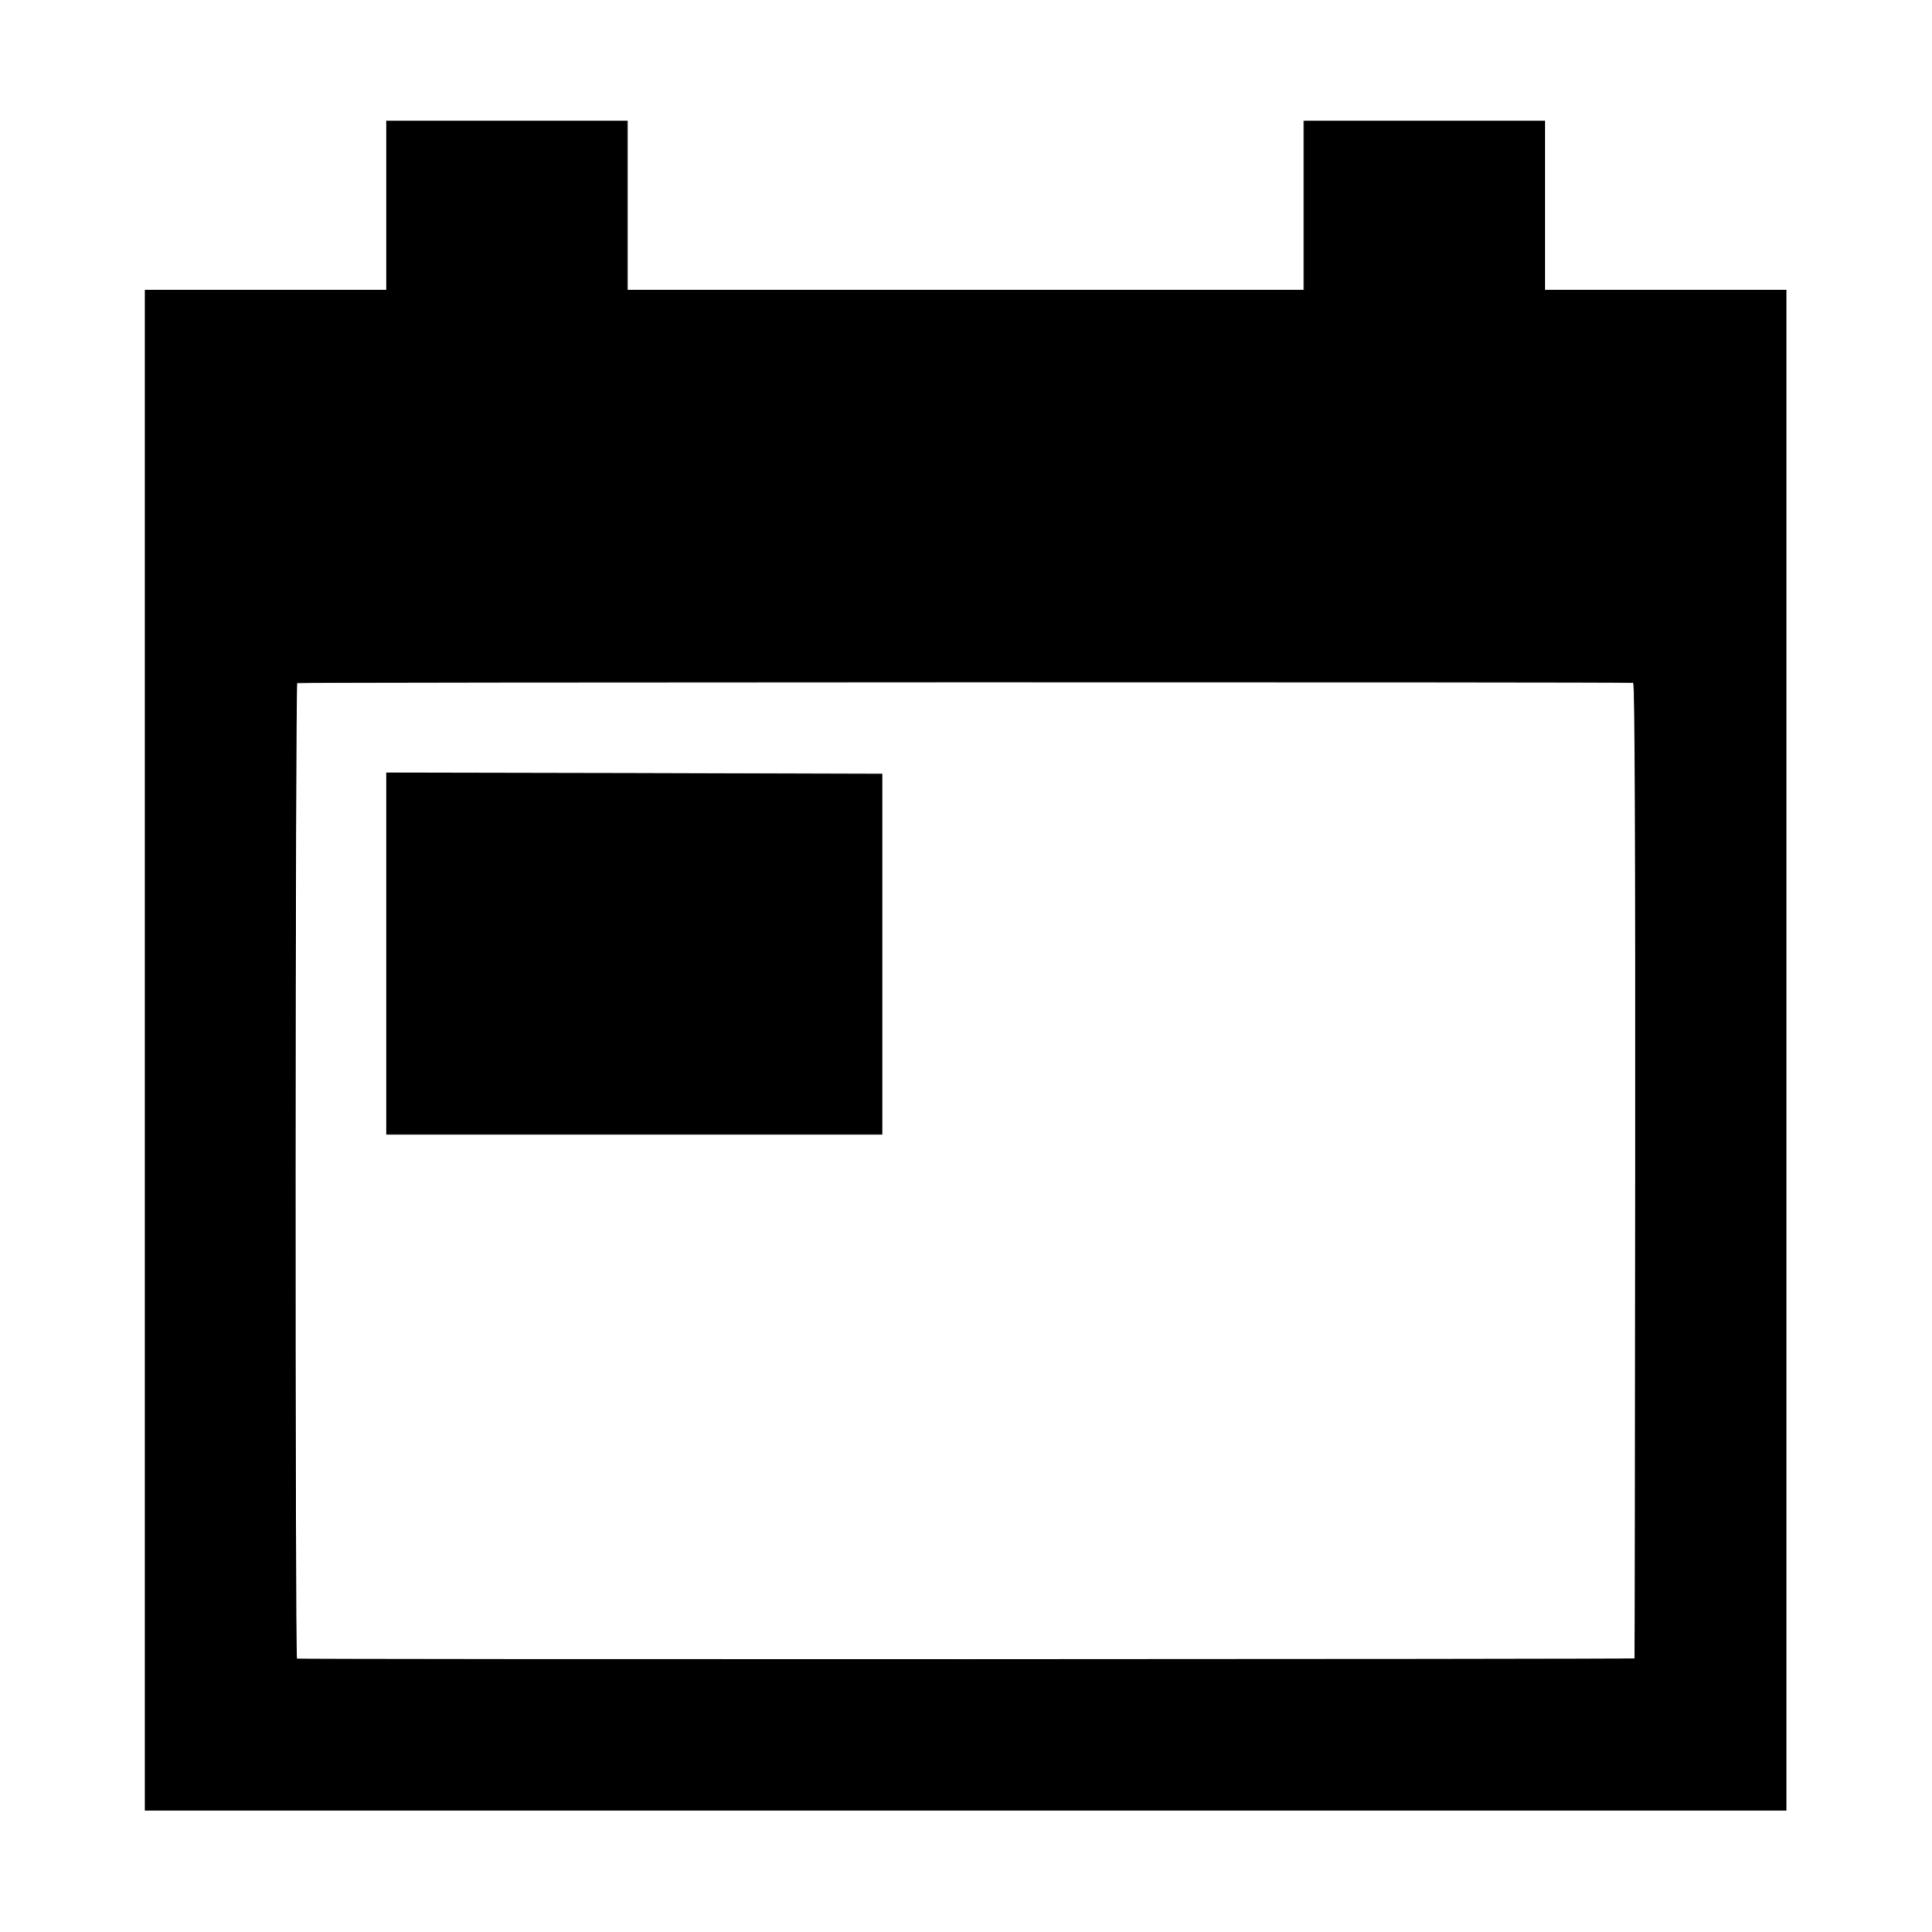
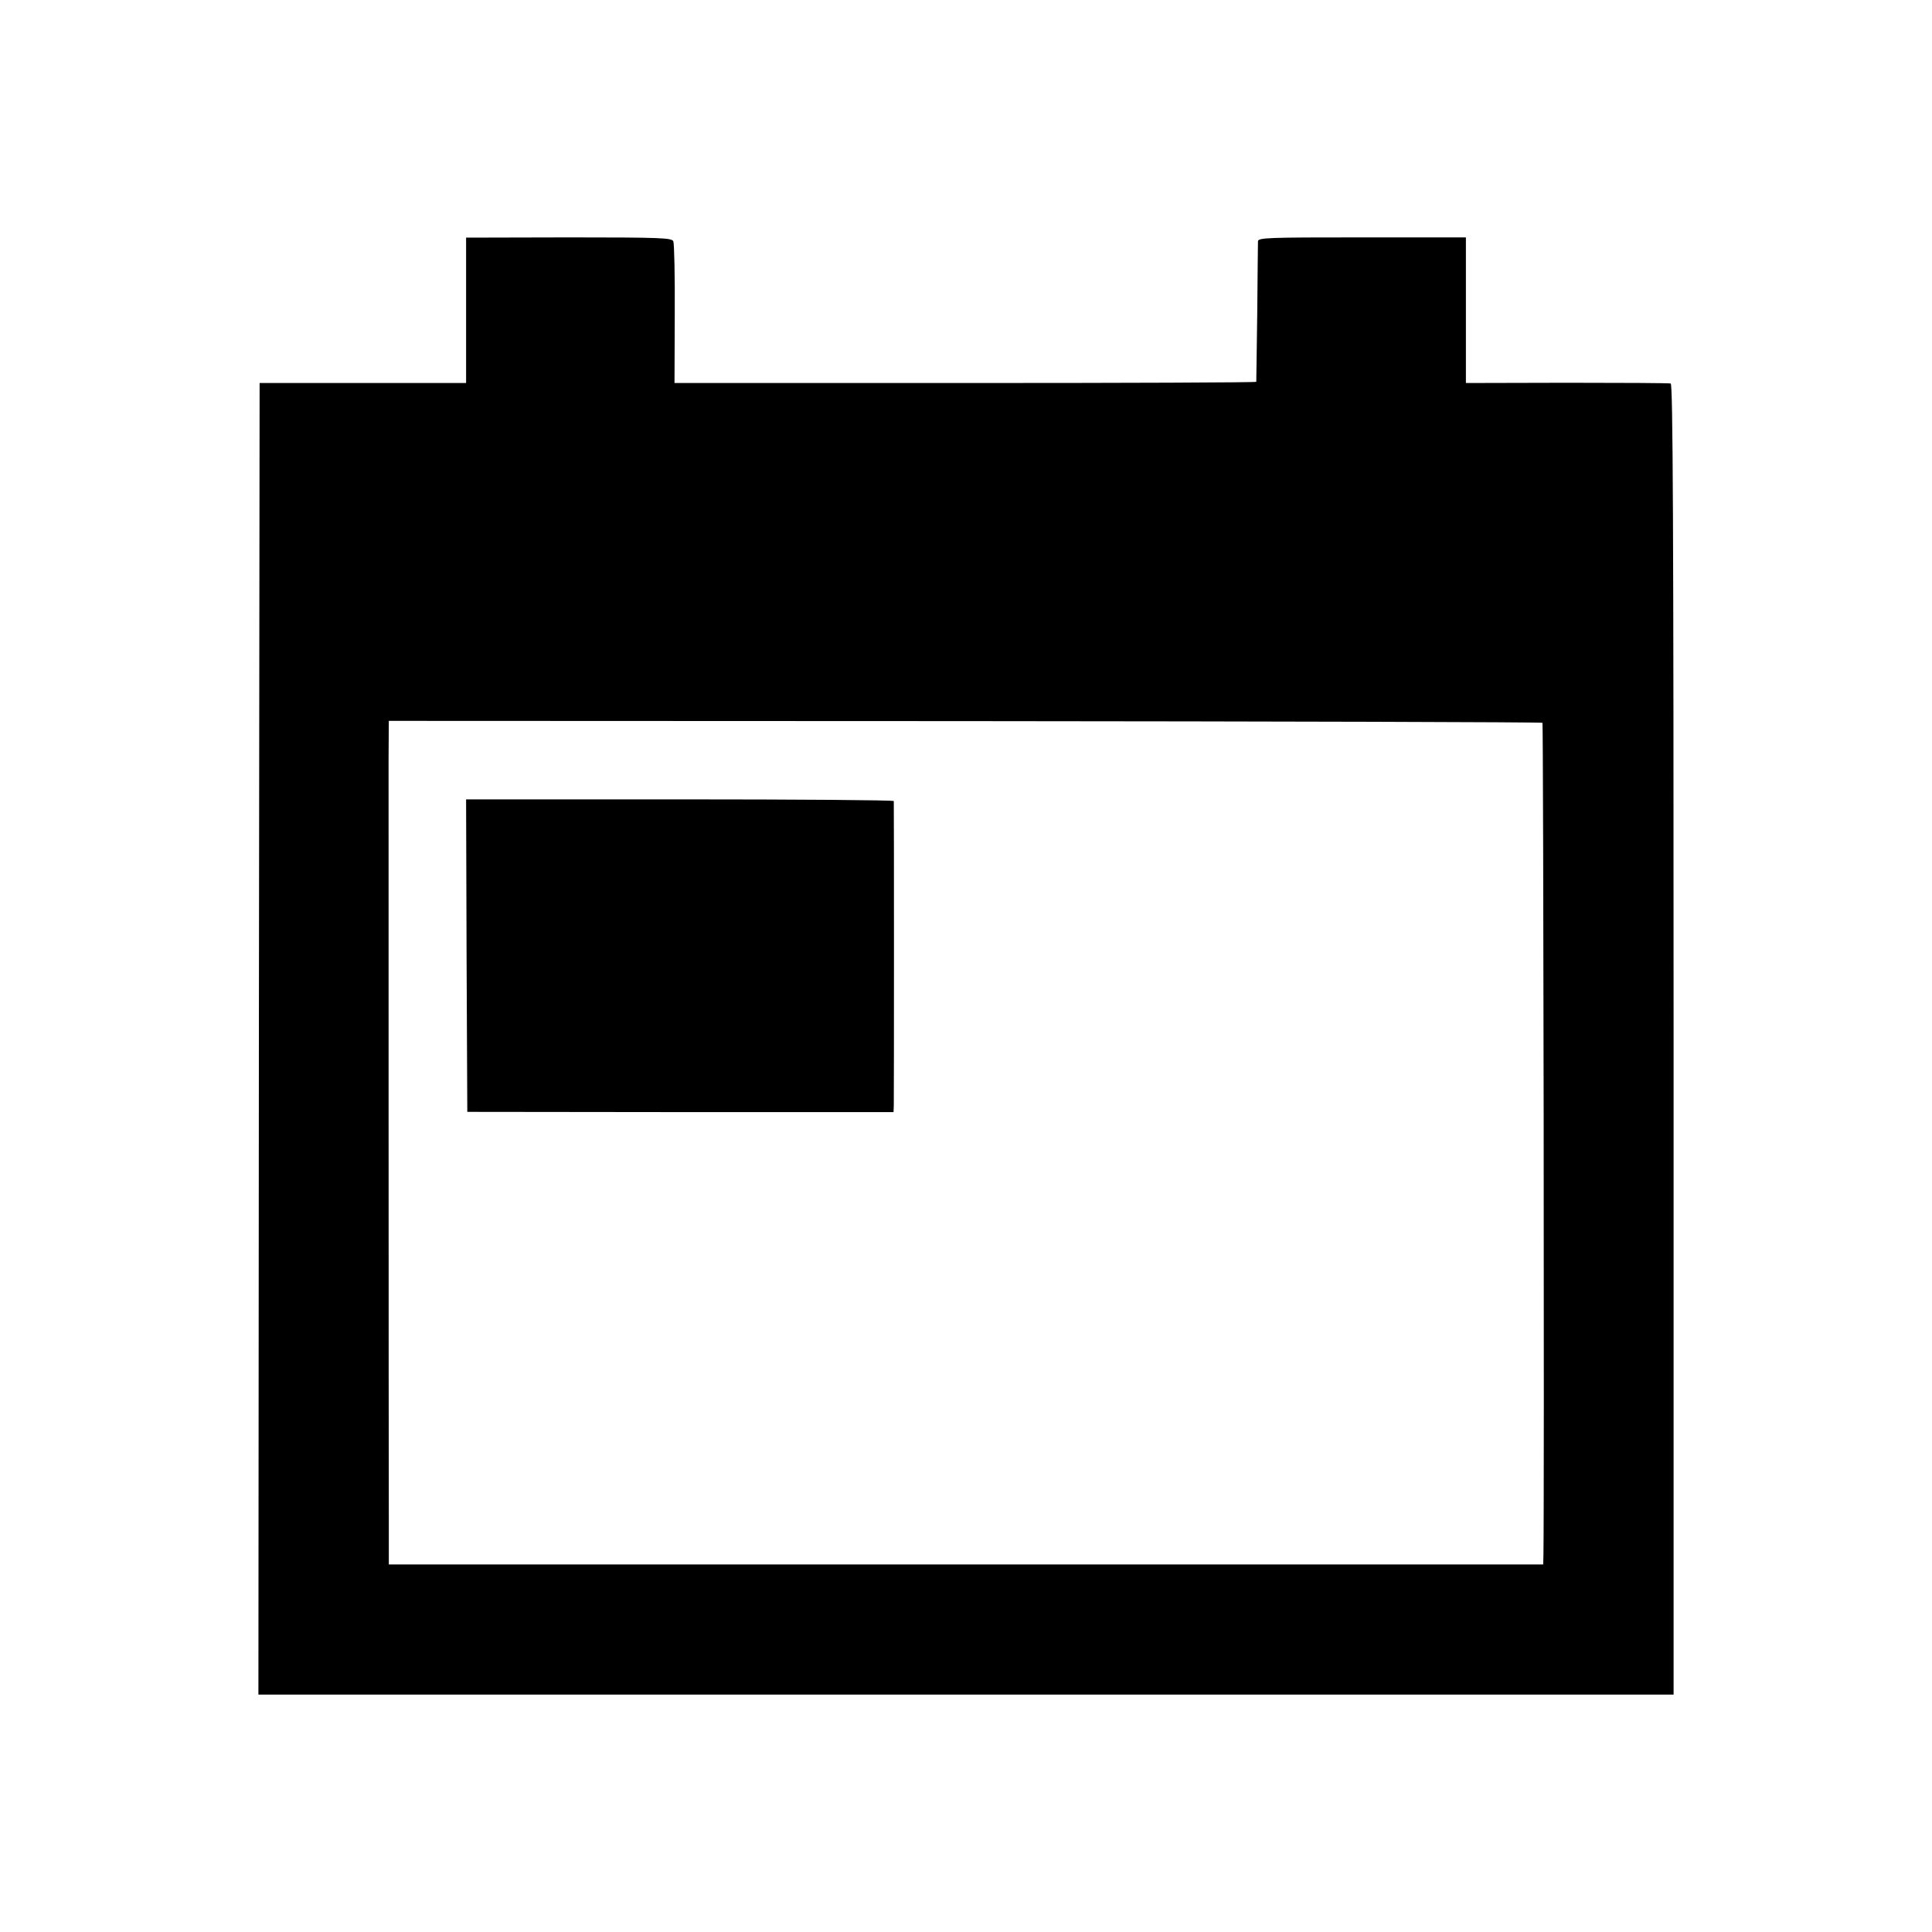
- <svg xmlns="http://www.w3.org/2000/svg" version="1" width="1066.667" height="1066.667" viewBox="0 0 800 800">
-   <path d="M160 85v35H60v630h680V120H640V50H540v70H260V50H160v35zm516.5 197.9c.7.1 1 67.7.9 201.8-.1 111-.2 202-.3 202.3-.1.4-552.5.5-554.1.1-.8-.2-.7-403.5.1-404.1.6-.4 550.1-.5 553.4-.1z" />
-   <path d="M160 395v75h205.5V320.5l-102.7-.3L160 320v75z" />
+ <svg xmlns="http://www.w3.org/2000/svg" version="1.0" width="800pt" height="800pt" viewBox="0 0 800 800" preserveAspectRatio="xMidYMid meet">
+   <g transform="translate(0,800) scale(0.1,-0.1)" fill="#000000" stroke="none">
+     <path d="M1930 6715 l0 -301 -427 0 -428 0 -3 -2716 -2 -2715 2930 0 2930 0 0 2713 c0 2161 -3 2713 -12 2716 -7 2 -201 3 -430 3 l-418 -1 0 301 0 302 -430 0 c-388 0 -430 -1 -431 -16 0 -9 -2 -142 -3 -296 -2 -154 -4 -282 -4 -286 -1 -3 -543 -5 -1205 -5 l-1204 0 1 285 c1 157 -2 293 -6 302 -6 14 -52 16 -433 16 l-425 -1 0 -301z m4457 -1708 c4 -5 8 -3214 4 -3449 l-1 -36 -2390 0 -2390 0 0 207 c-1 304 -1 2950 -1 3131 l1 155 2385 -1 c1312 -1 2388 -4 2392 -7z" />
+     <path d="M1932 4043 l3 -647 882 -1 883 0 1 30 c1 39 1 1248 0 1258 -1 4 -399 7 -886 7 l-885 0 2 -647z" />
+   </g>
</svg>
